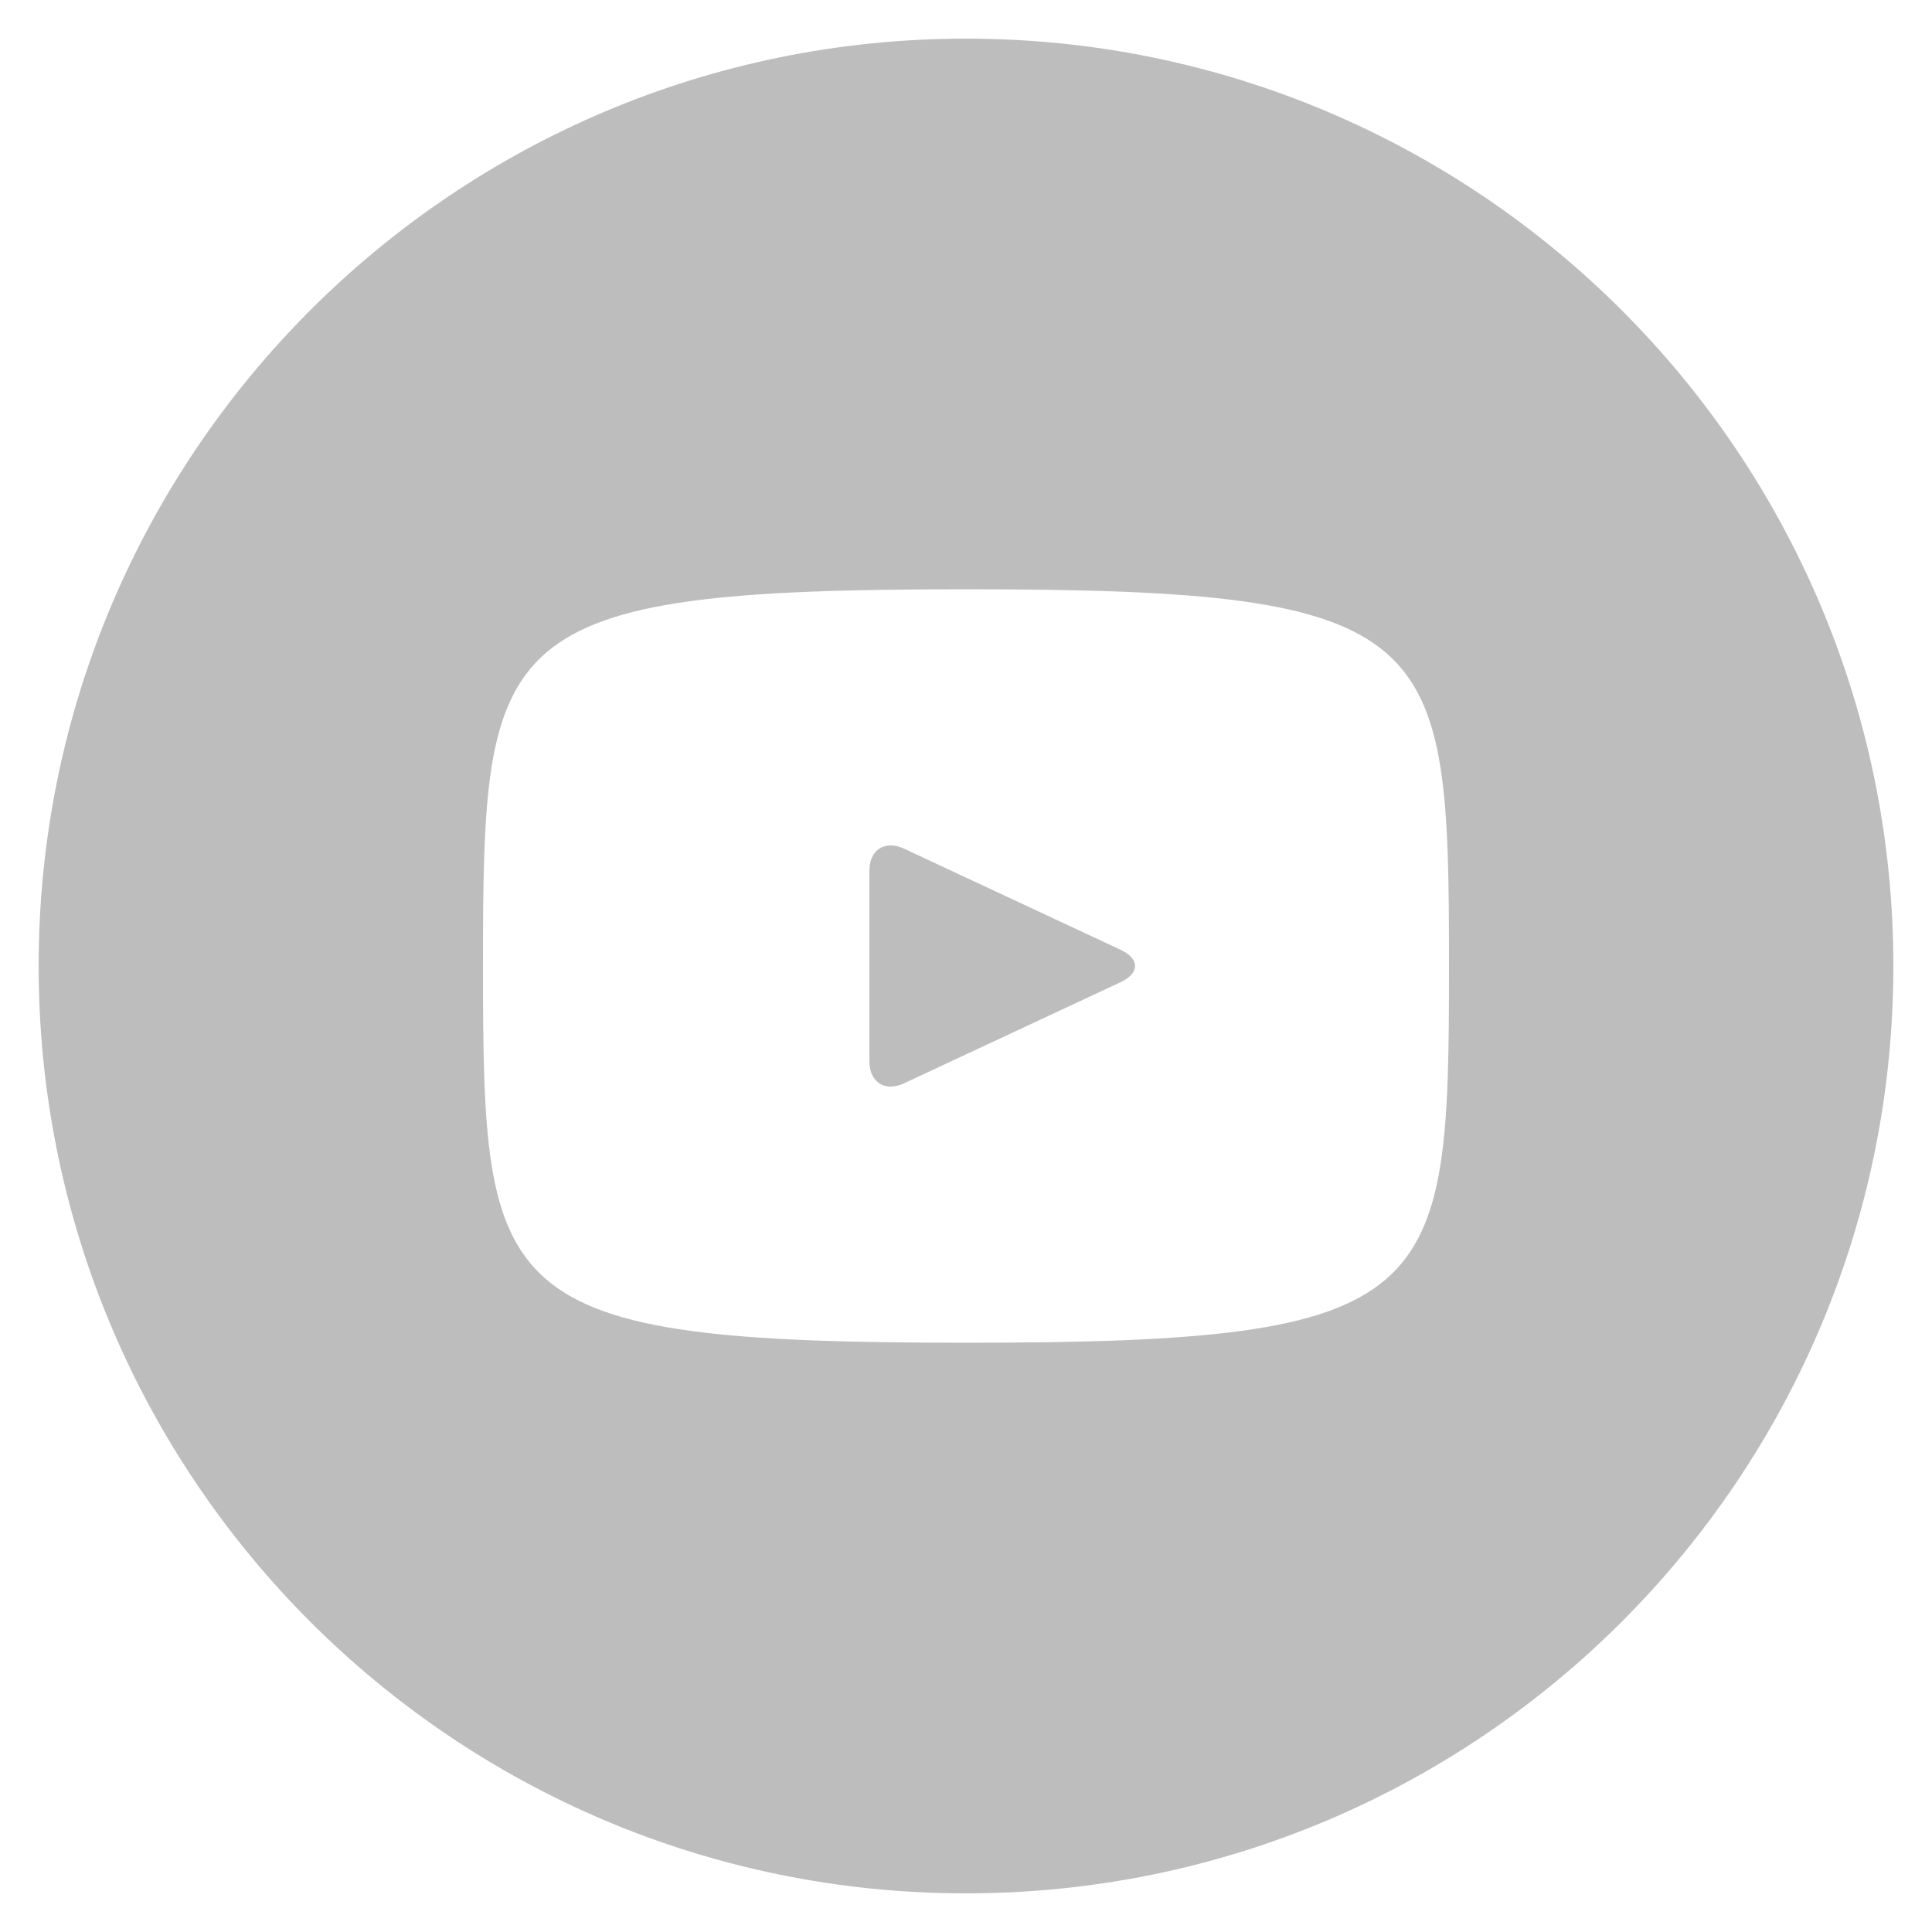
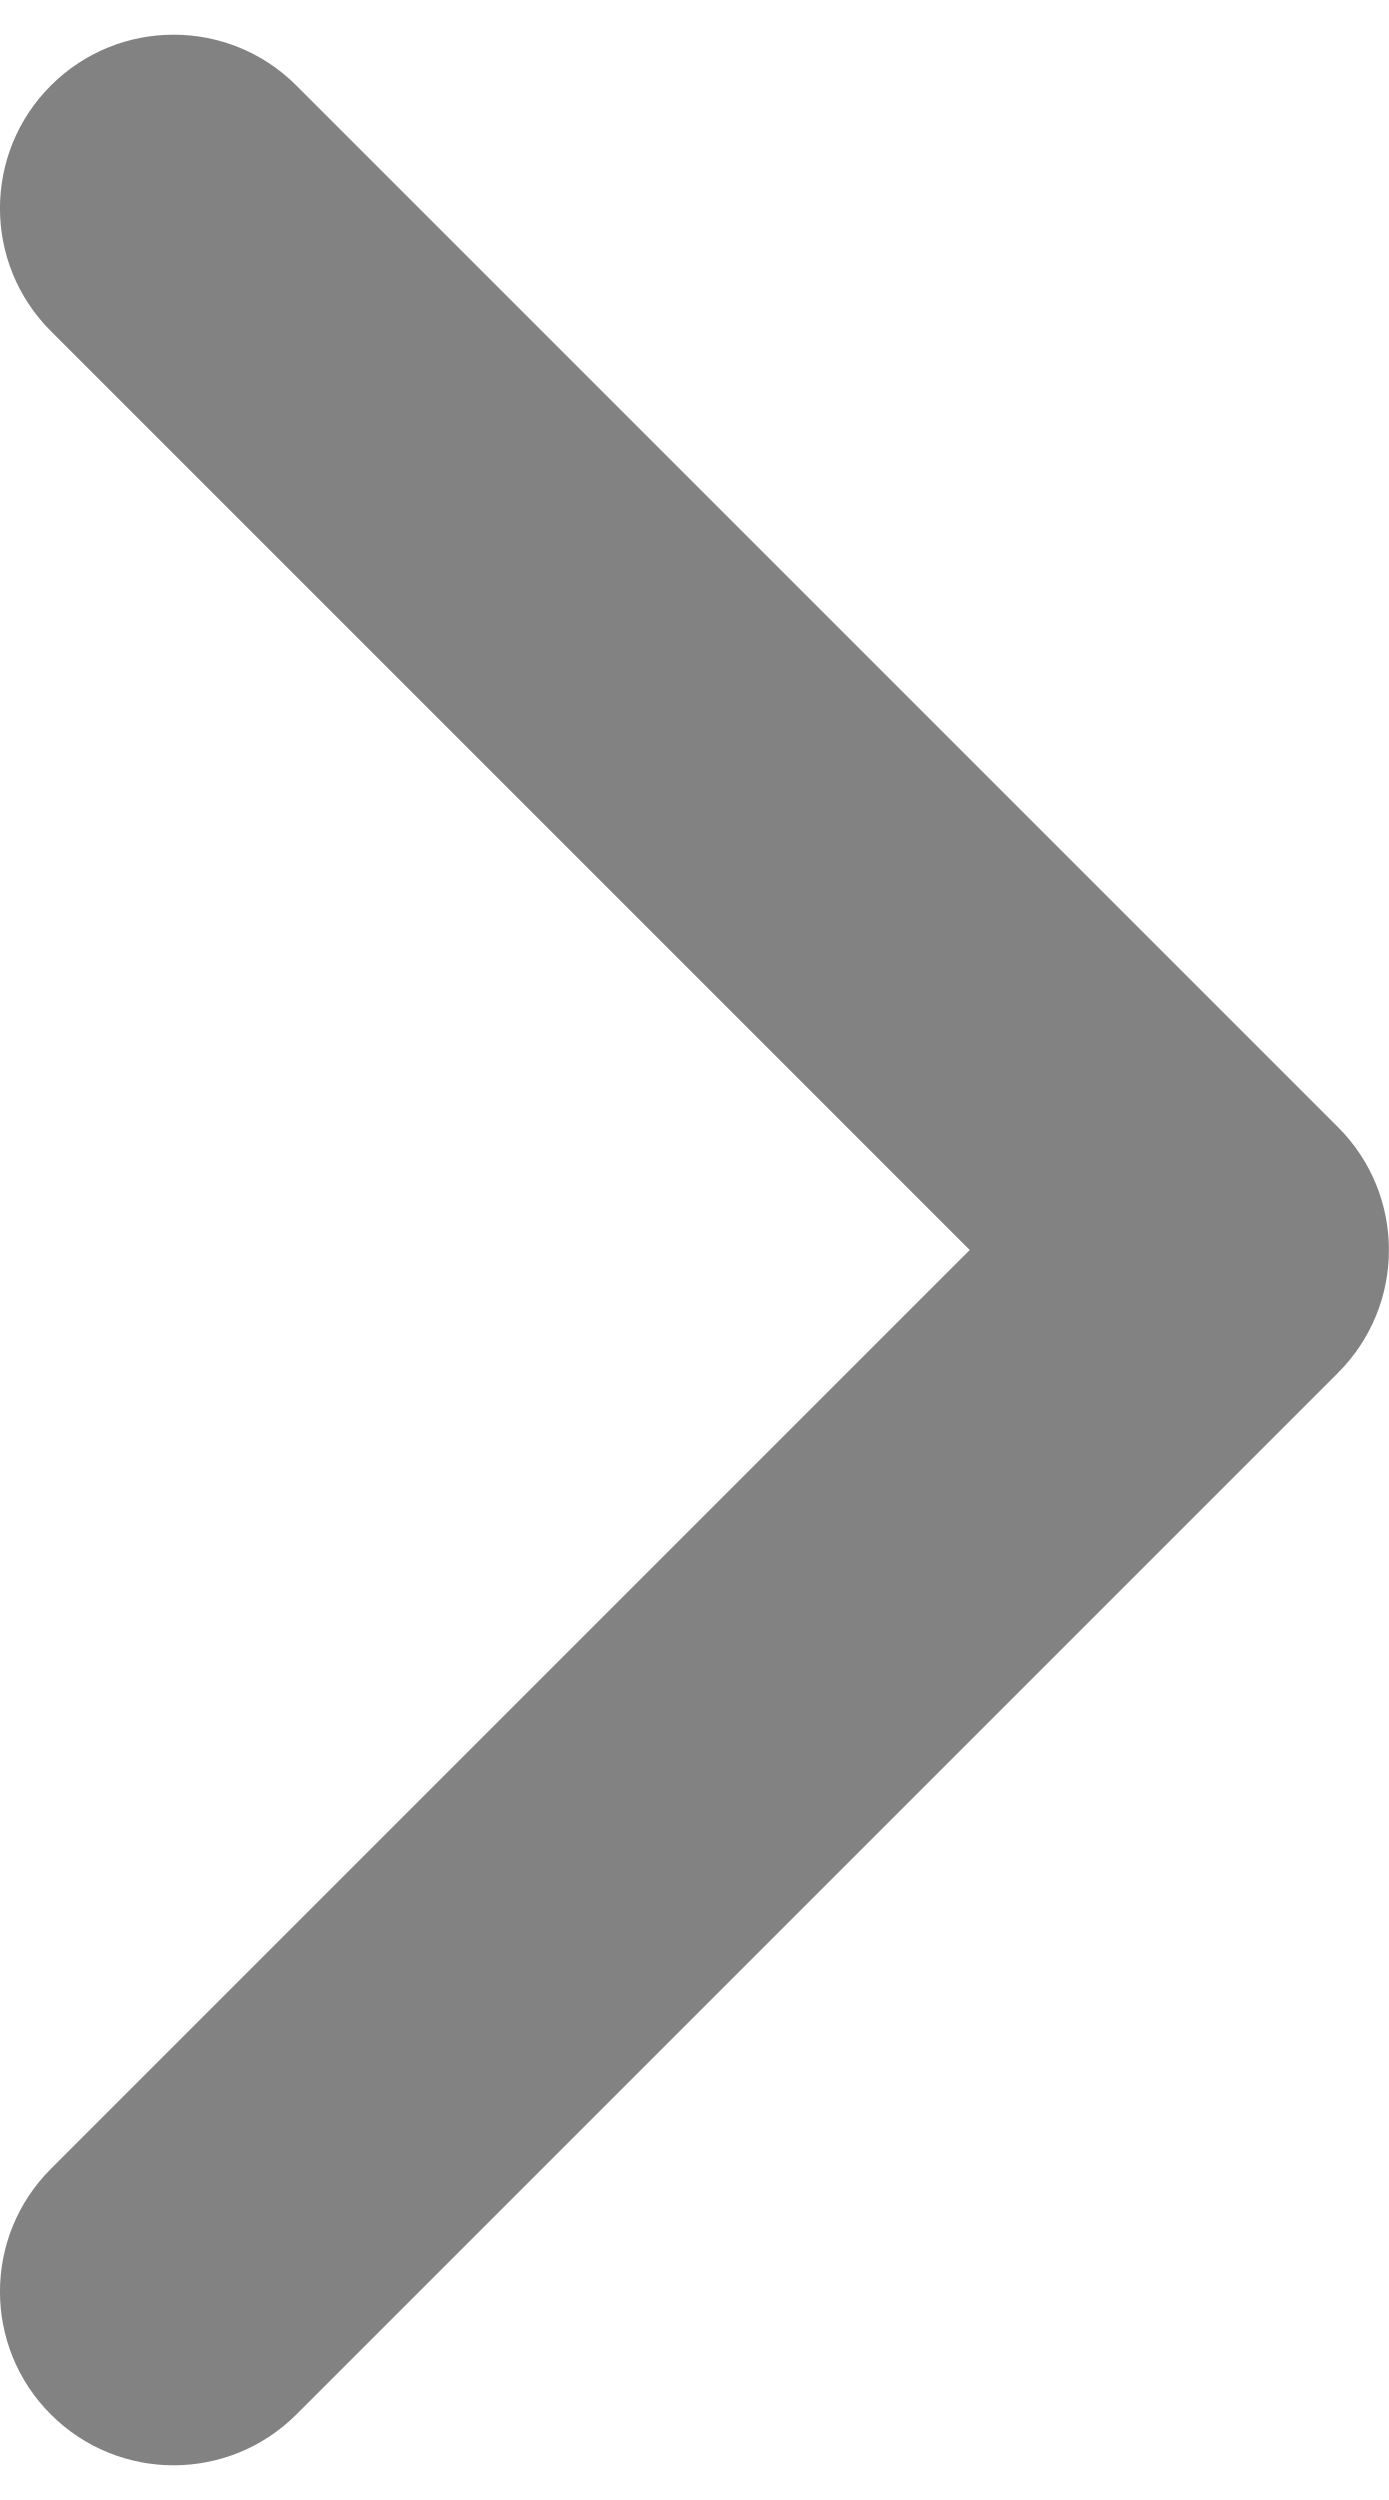
- <svg xmlns="http://www.w3.org/2000/svg" width="21" height="21" viewBox="0 0 21 21" fill="none">
-   <path d="M12.183 10.325L9.825 9.224C9.619 9.129 9.45 9.236 9.45 9.464V11.536C9.45 11.764 9.619 11.871 9.825 11.776L12.182 10.675C12.389 10.579 12.389 10.421 12.183 10.325ZM10.5 0.42C4.933 0.42 0.42 4.933 0.42 10.5C0.42 16.067 4.933 20.58 10.5 20.58C16.067 20.58 20.58 16.067 20.58 10.5C20.58 4.933 16.067 0.42 10.5 0.42ZM10.5 14.595C5.34 14.595 5.25 14.13 5.25 10.5C5.25 6.87 5.34 6.405 10.5 6.405C15.66 6.405 15.75 6.87 15.75 10.5C15.75 14.13 15.66 14.595 10.5 14.595Z" fill="#BDBDBD" />
+ <svg xmlns="http://www.w3.org/2000/svg" width="10" height="18" fill="none">
+   <path fill-rule="evenodd" clip-rule="evenodd" d="M.366.616a1.25 1.25 0 0 1 1.768 0l7.5 7.5a1.25 1.25 0 0 1 0 1.768l-7.5 7.5a1.25 1.25 0 0 1-1.768-1.768L6.982 9 .366 2.384a1.25 1.25 0 0 1 0-1.768z" fill="#828282" />
</svg>
